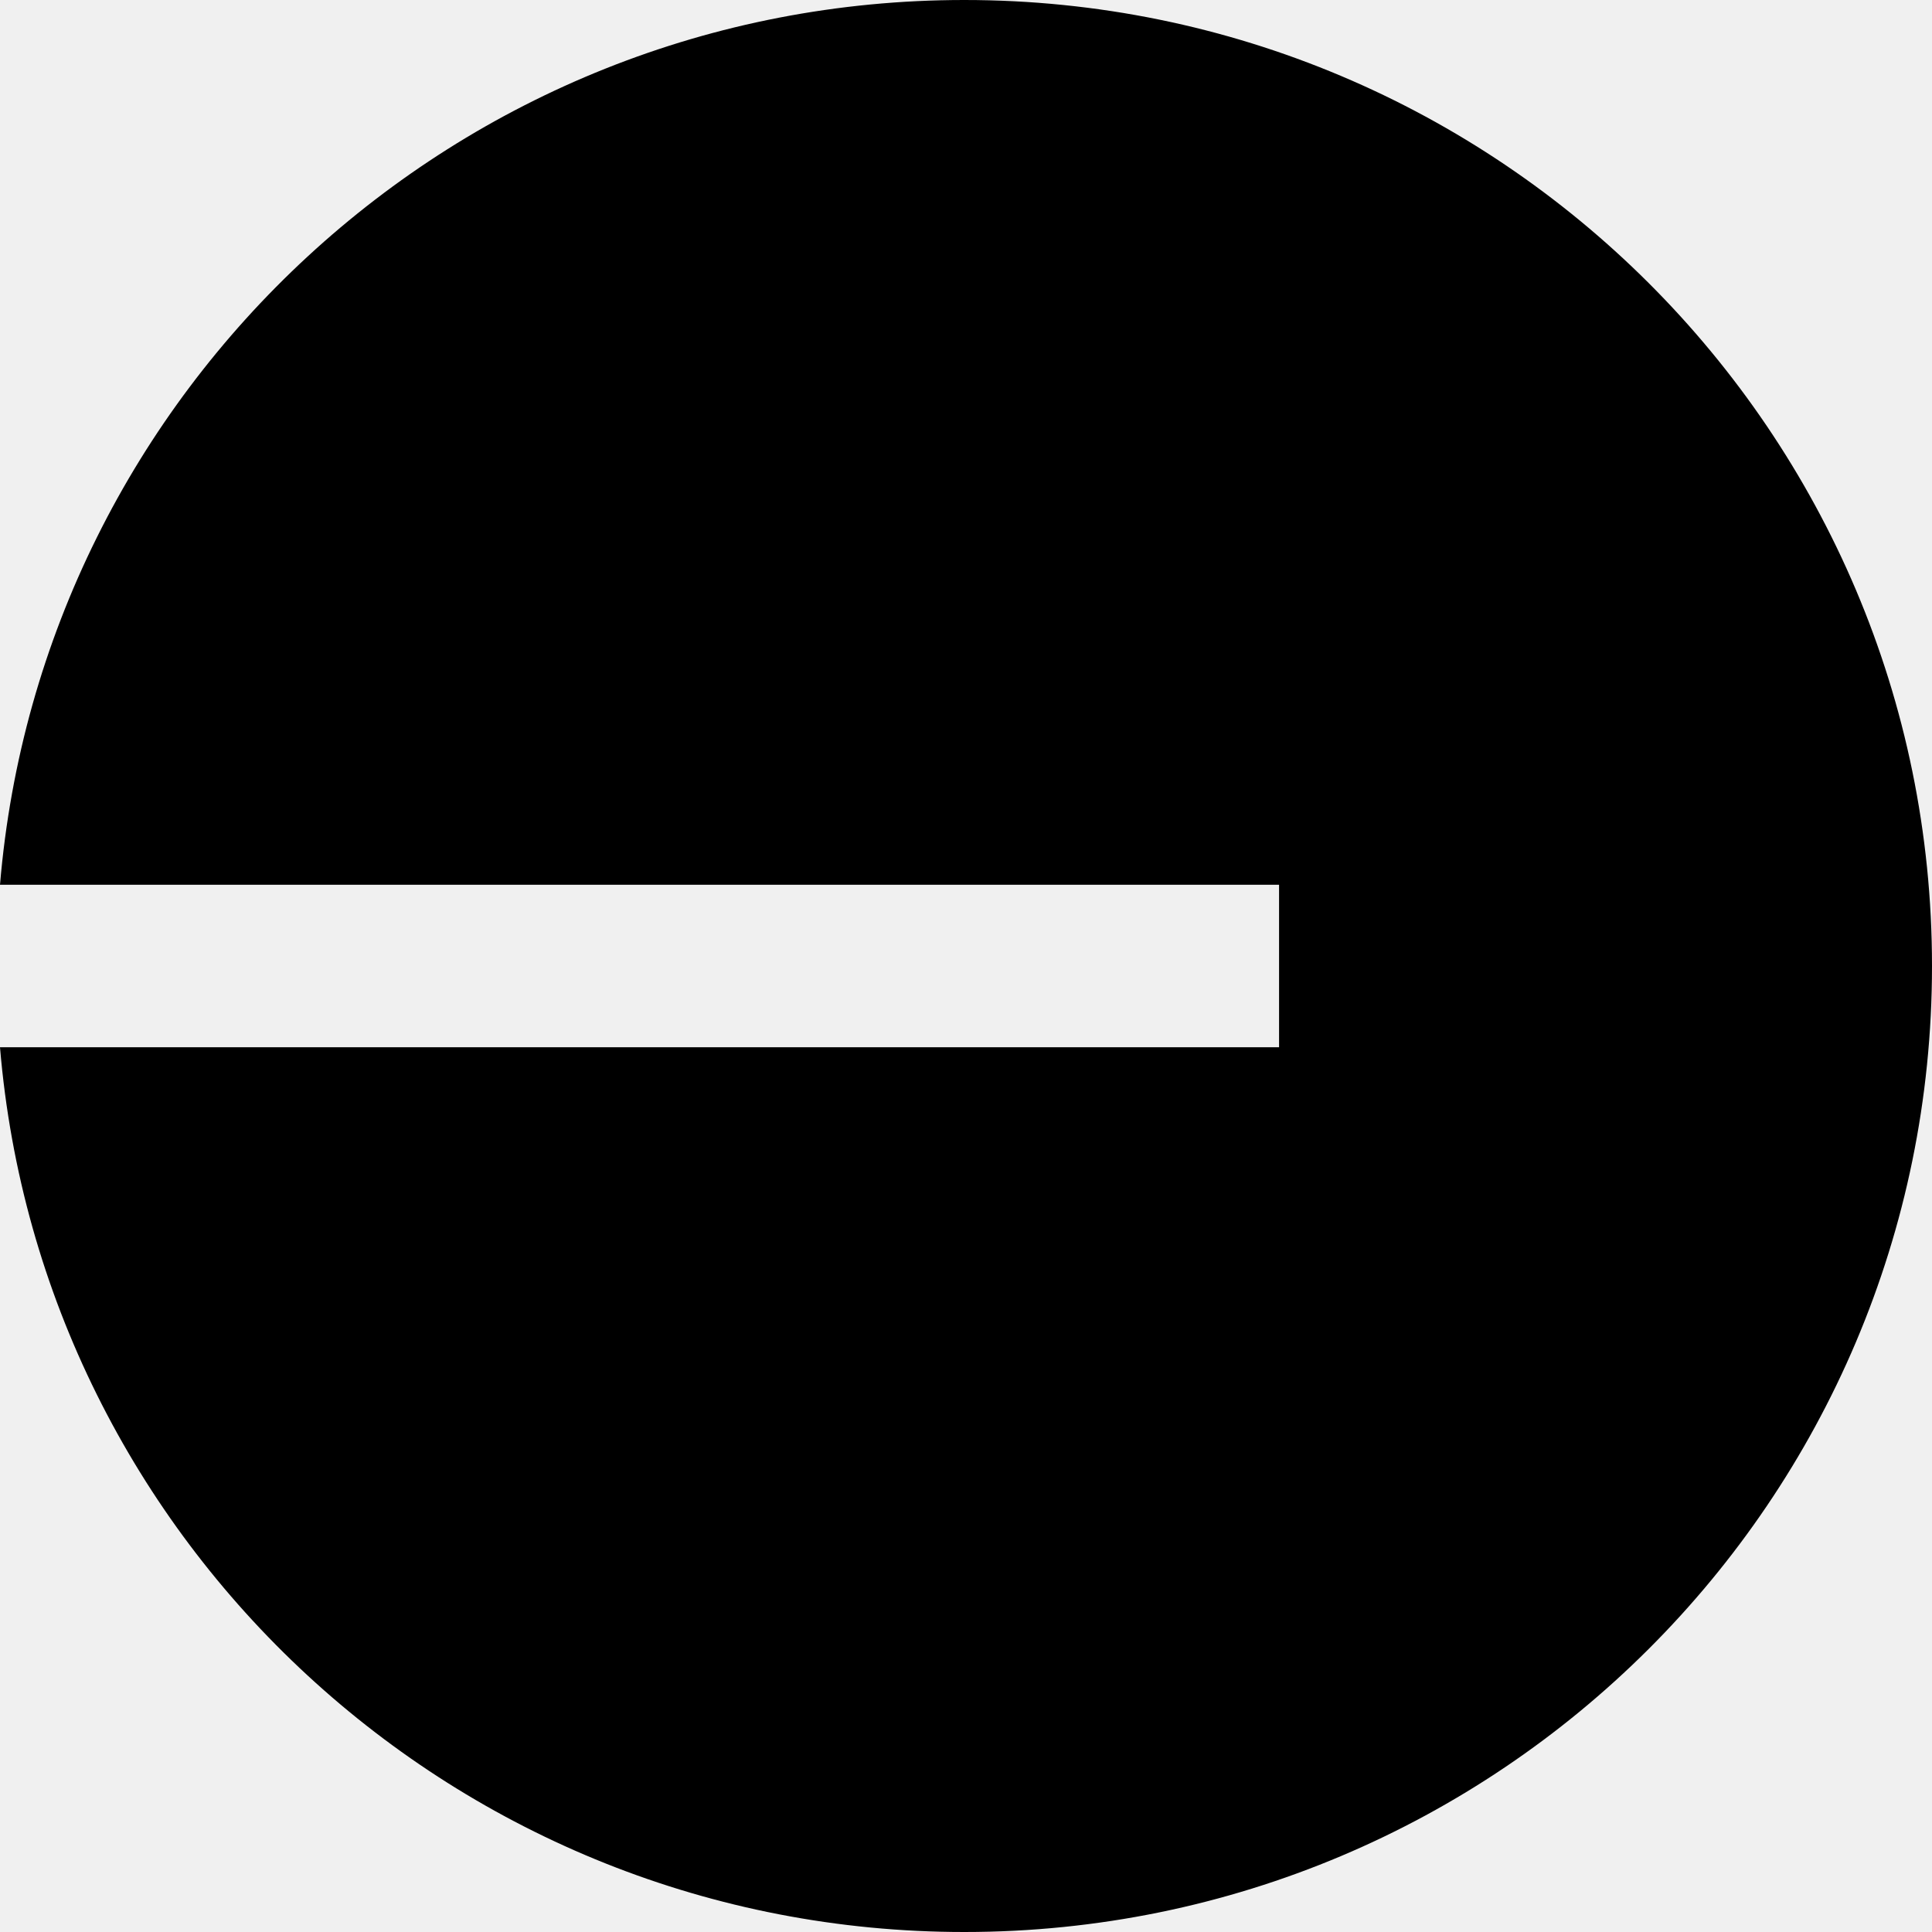
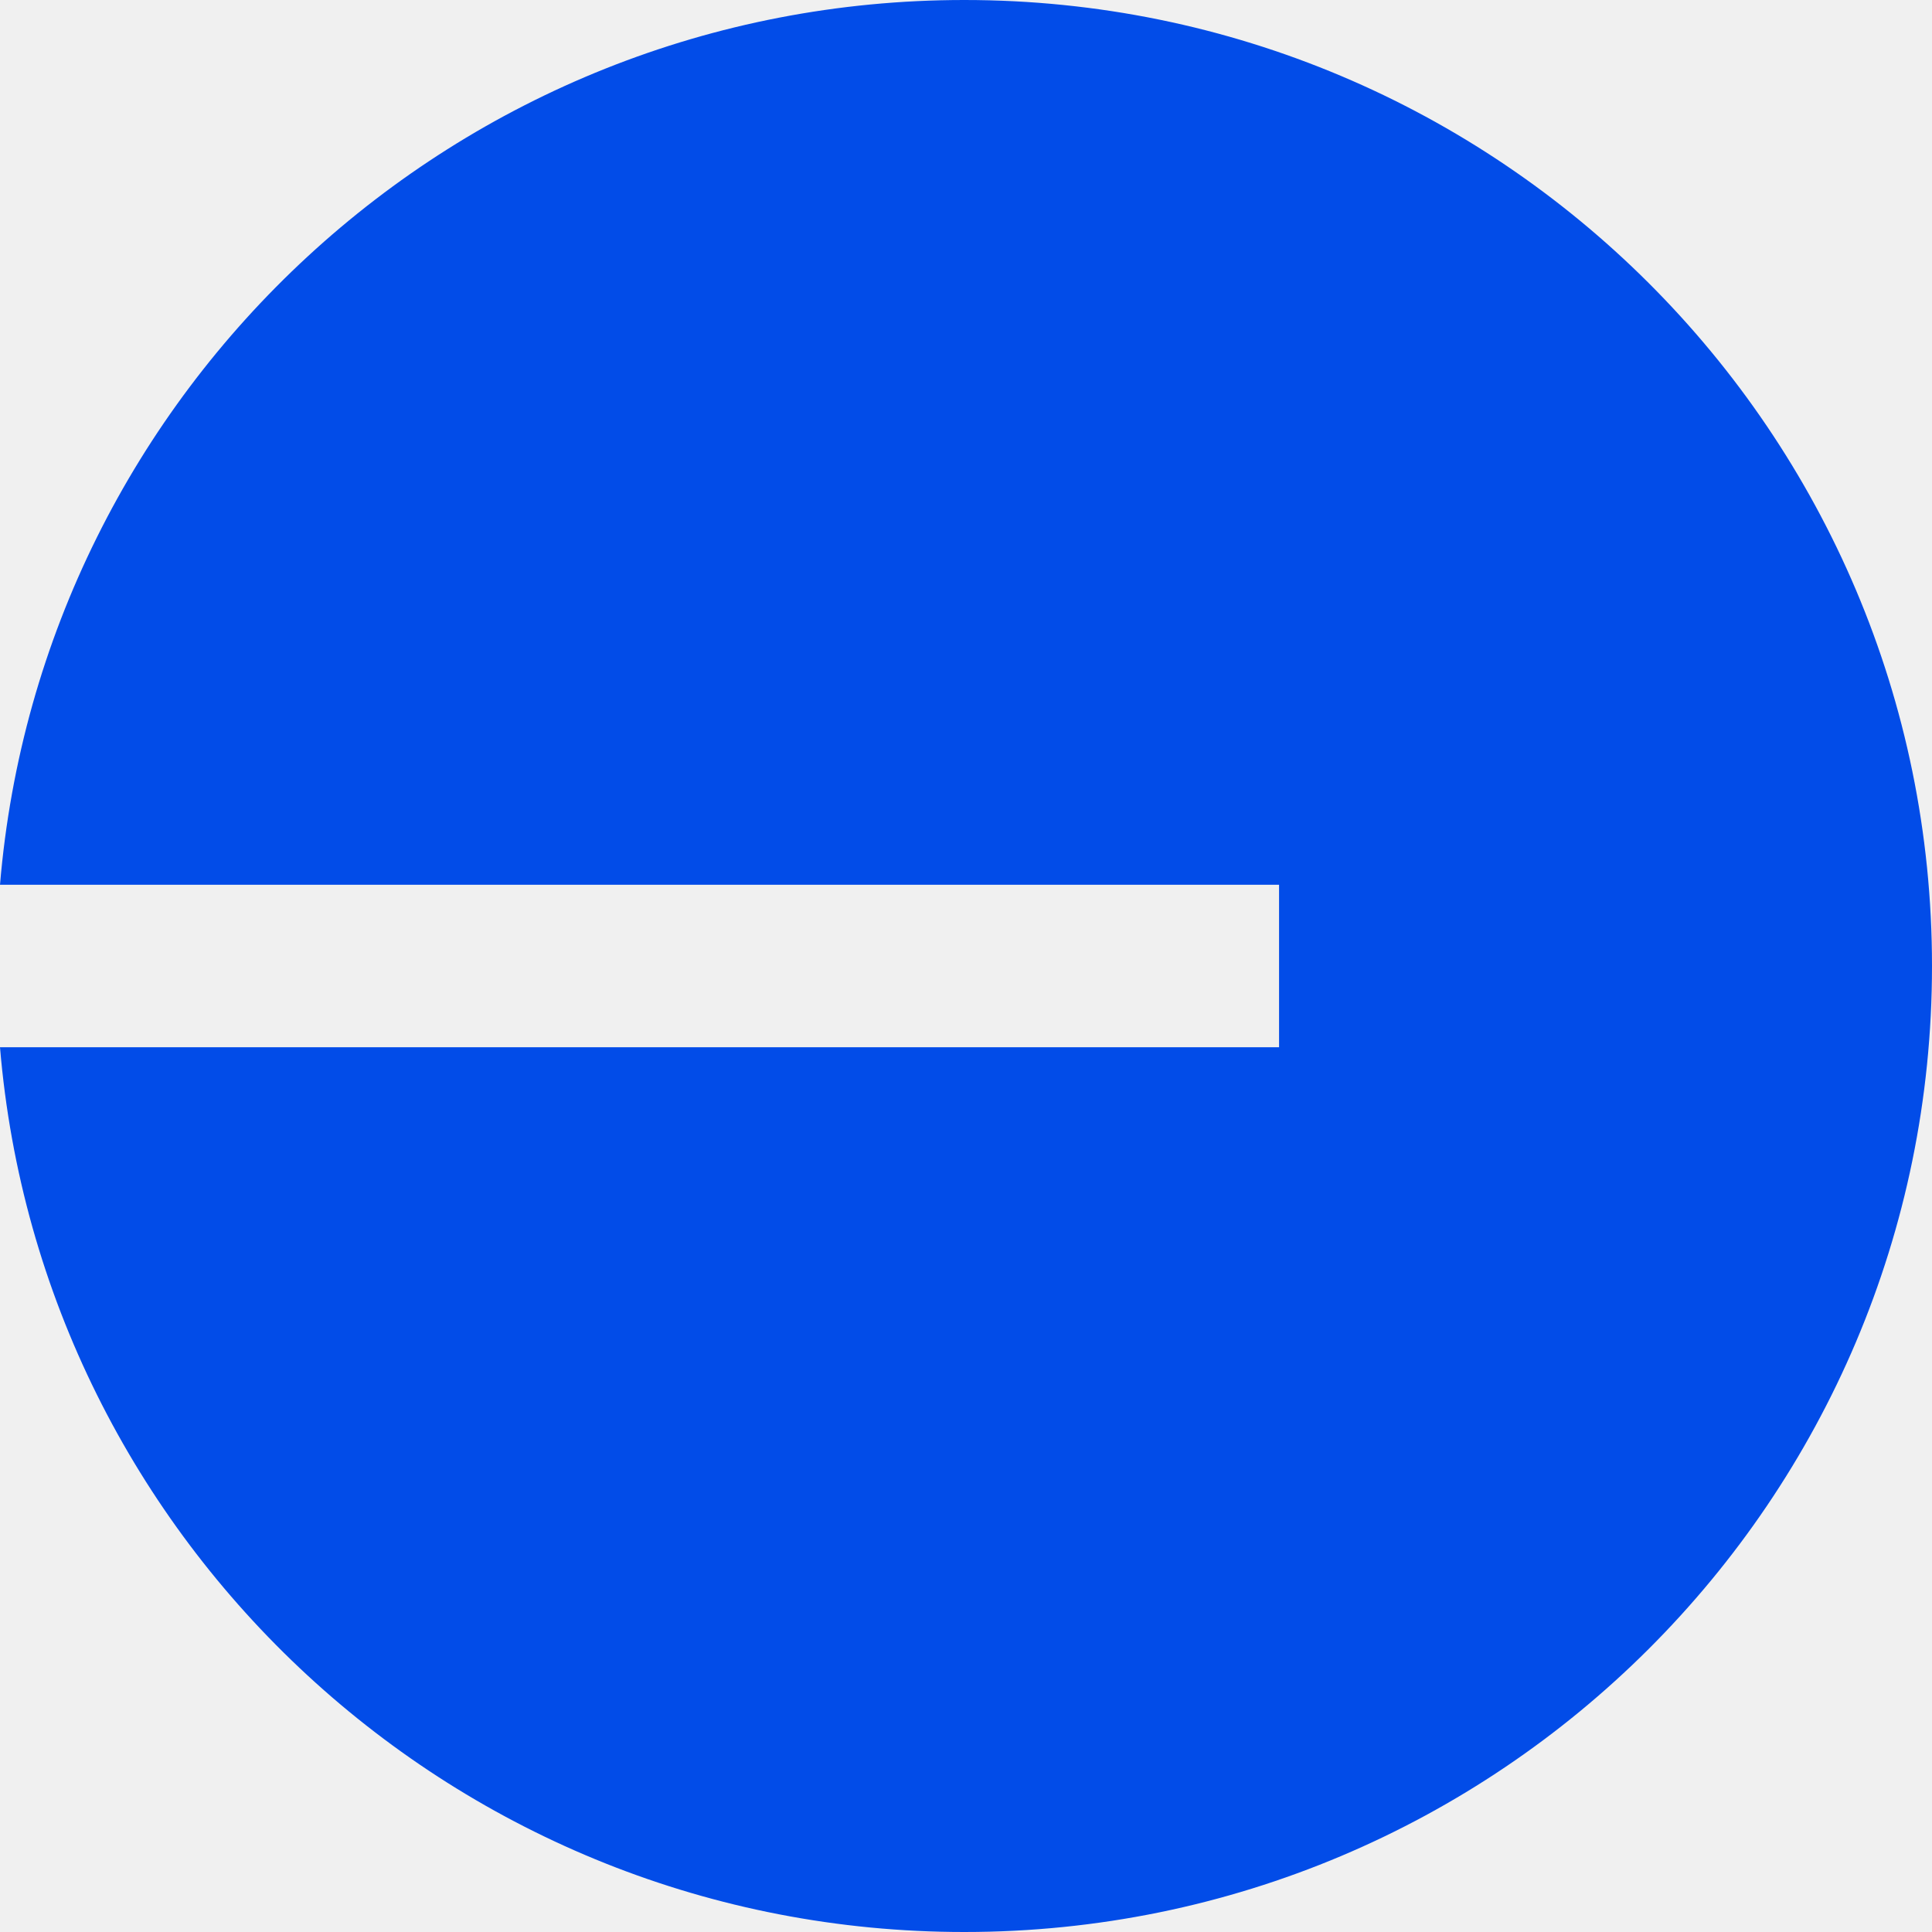
- <svg xmlns="http://www.w3.org/2000/svg" version="1.1" id="Layer_1" x="0px" y="0px" viewBox="0 0 2500 2500" style="enable-background:new 0 0 2500 2500;" xml:space="preserve">
-   <g id="Layer_x0020_1">
-     <path d="M1247.8,2500c691.6,0,1252.2-559.6,1252.2-1250C2500,559.6,1939.4,0,1247.8,0C591.7,0,53.5,503.8,0,1144.9h1655.1v210.2H0   C53.5,1996.2,591.7,2500,1247.8,2500z" />
+ <svg xmlns="http://www.w3.org/2000/svg" width="100" height="100" viewBox="0 0 100 100" fill="none">
+   <g clip-path="url(#clip0_112_146)">
+     <path d="M49.912 2.23517e-06C77.576 2.23517e-06 100 22.384 100 50C100 77.616 77.576 100 49.912 100C23.668 100 2.14 79.848 0 54.204H66.204V45.796H0C2.14 20.152 23.668 2.23517e-06 49.912 2.23517e-06Z" fill="#024CE8" />
  </g>
+   <defs>
+     <clipPath id="clip0_112_146">
+       <rect width="100" height="100" fill="white" />
+     </clipPath>
+   </defs>
</svg>
